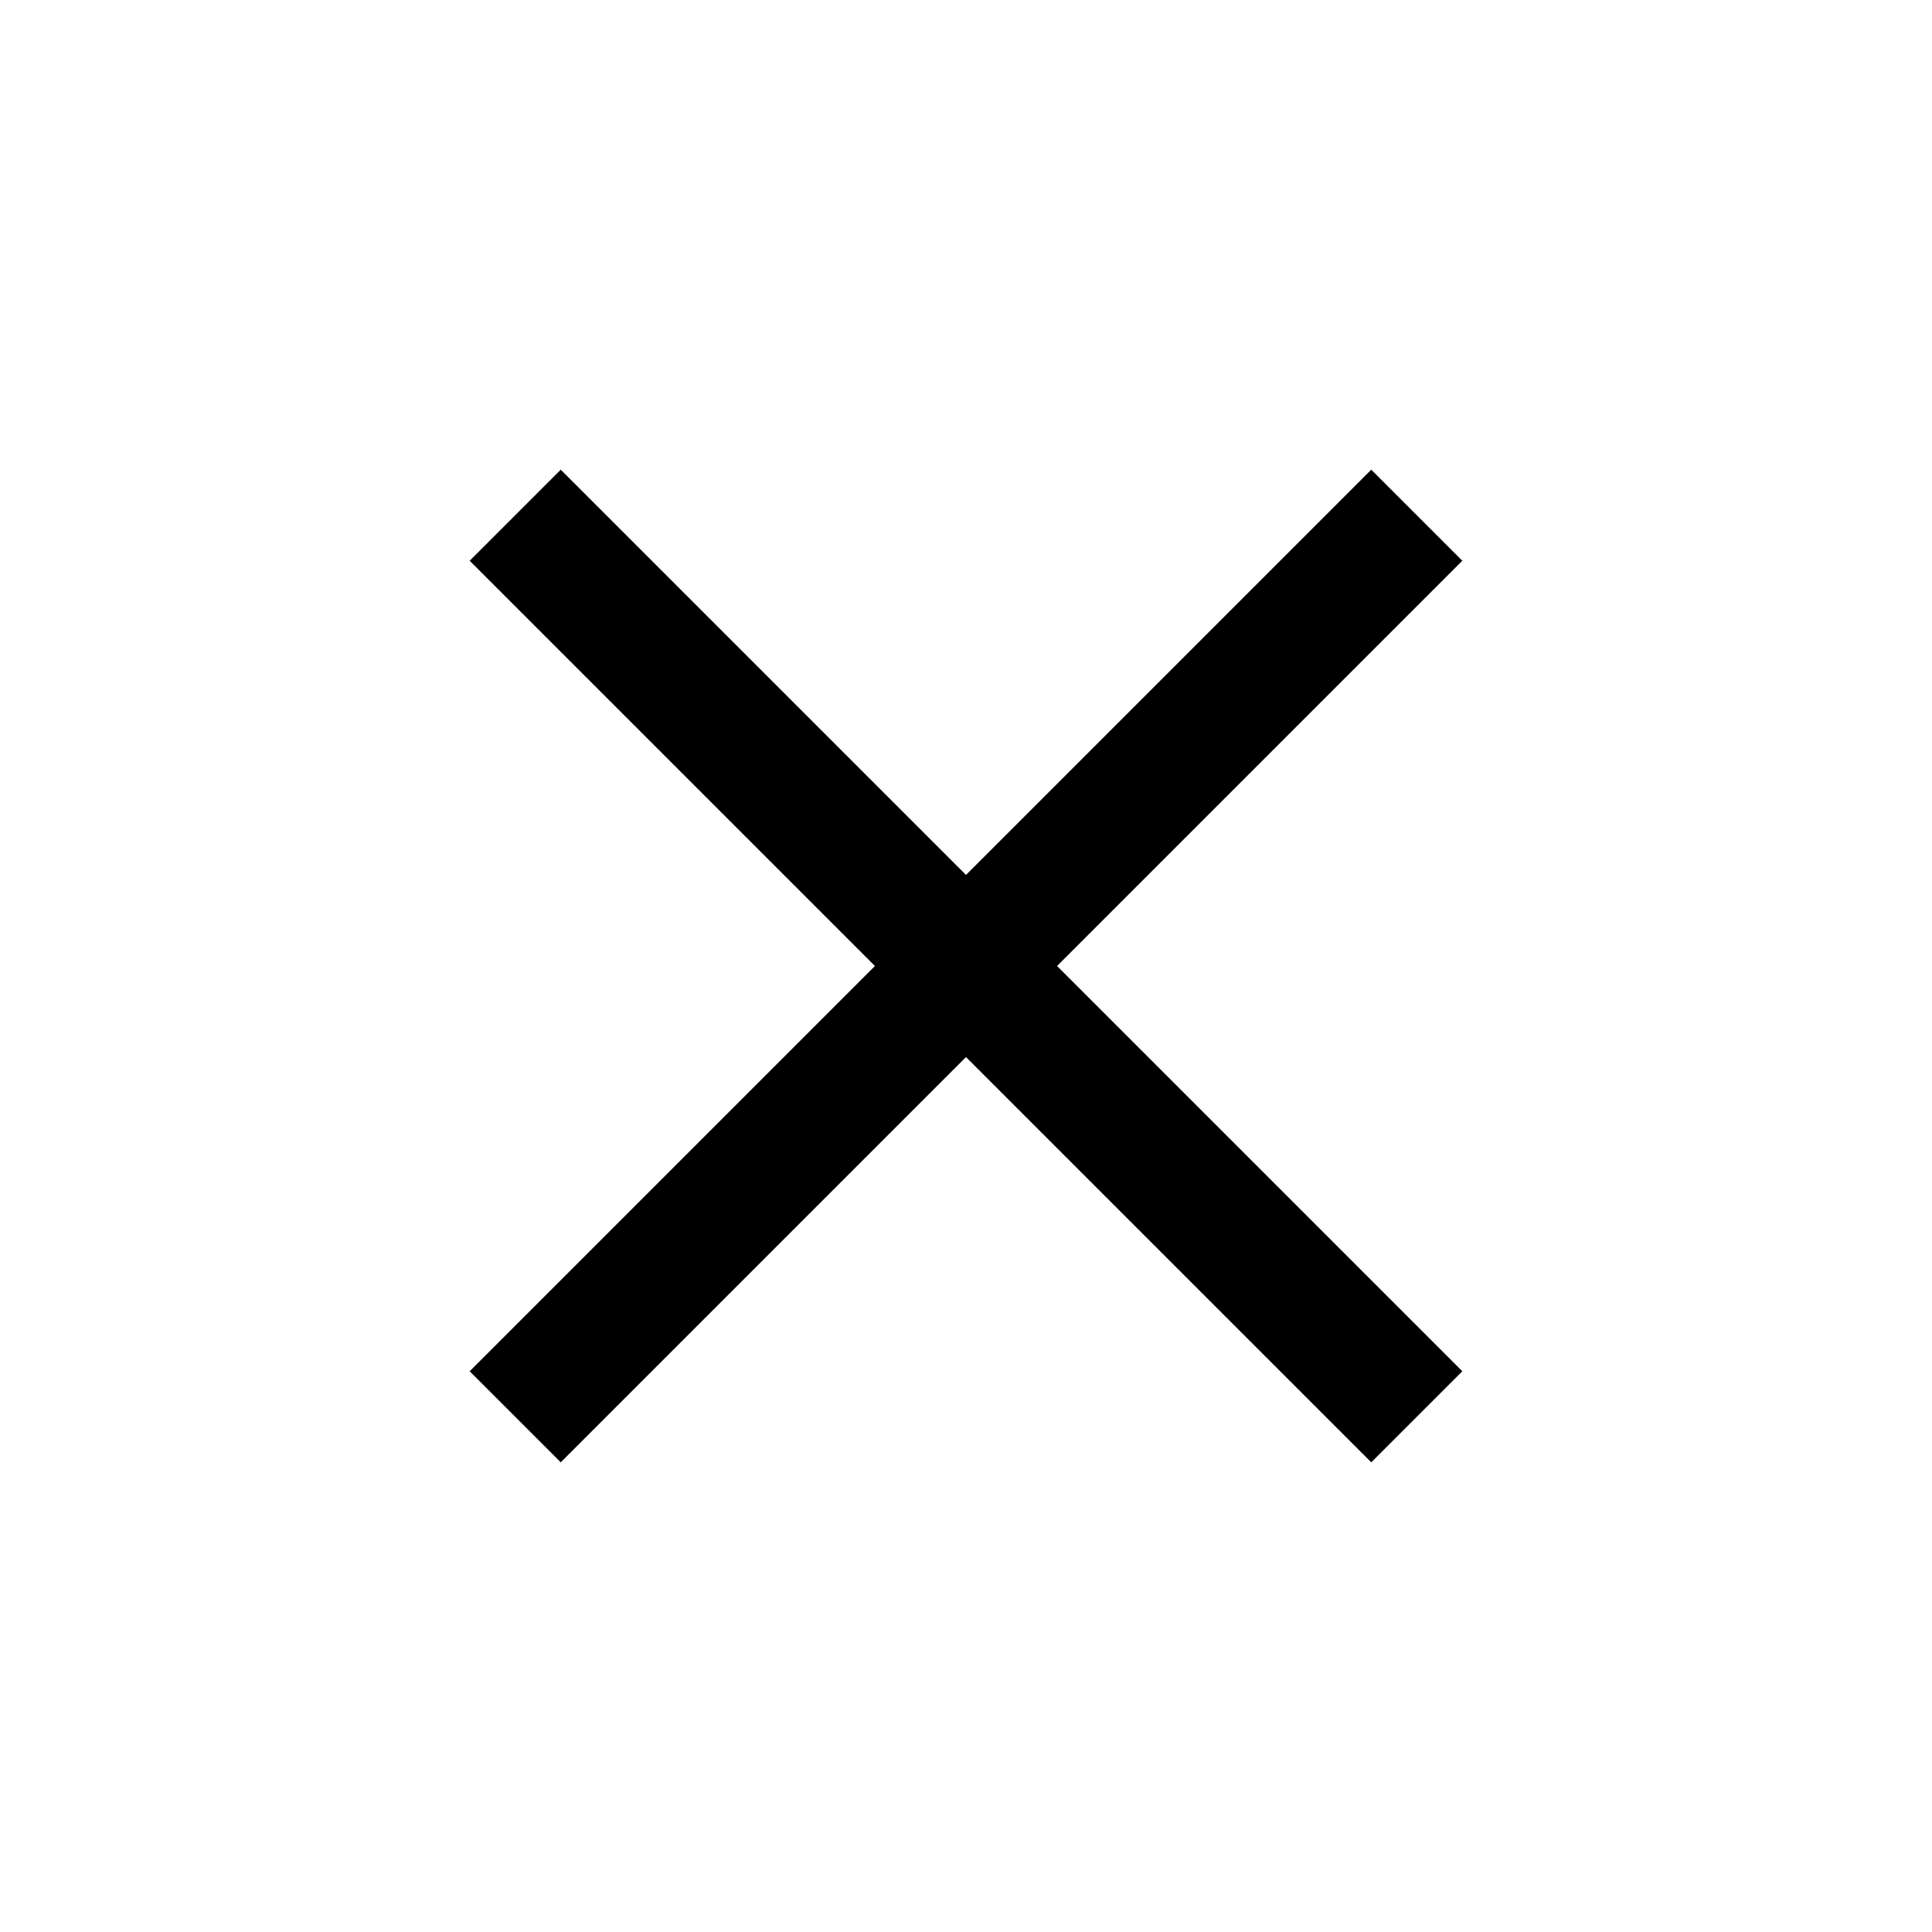
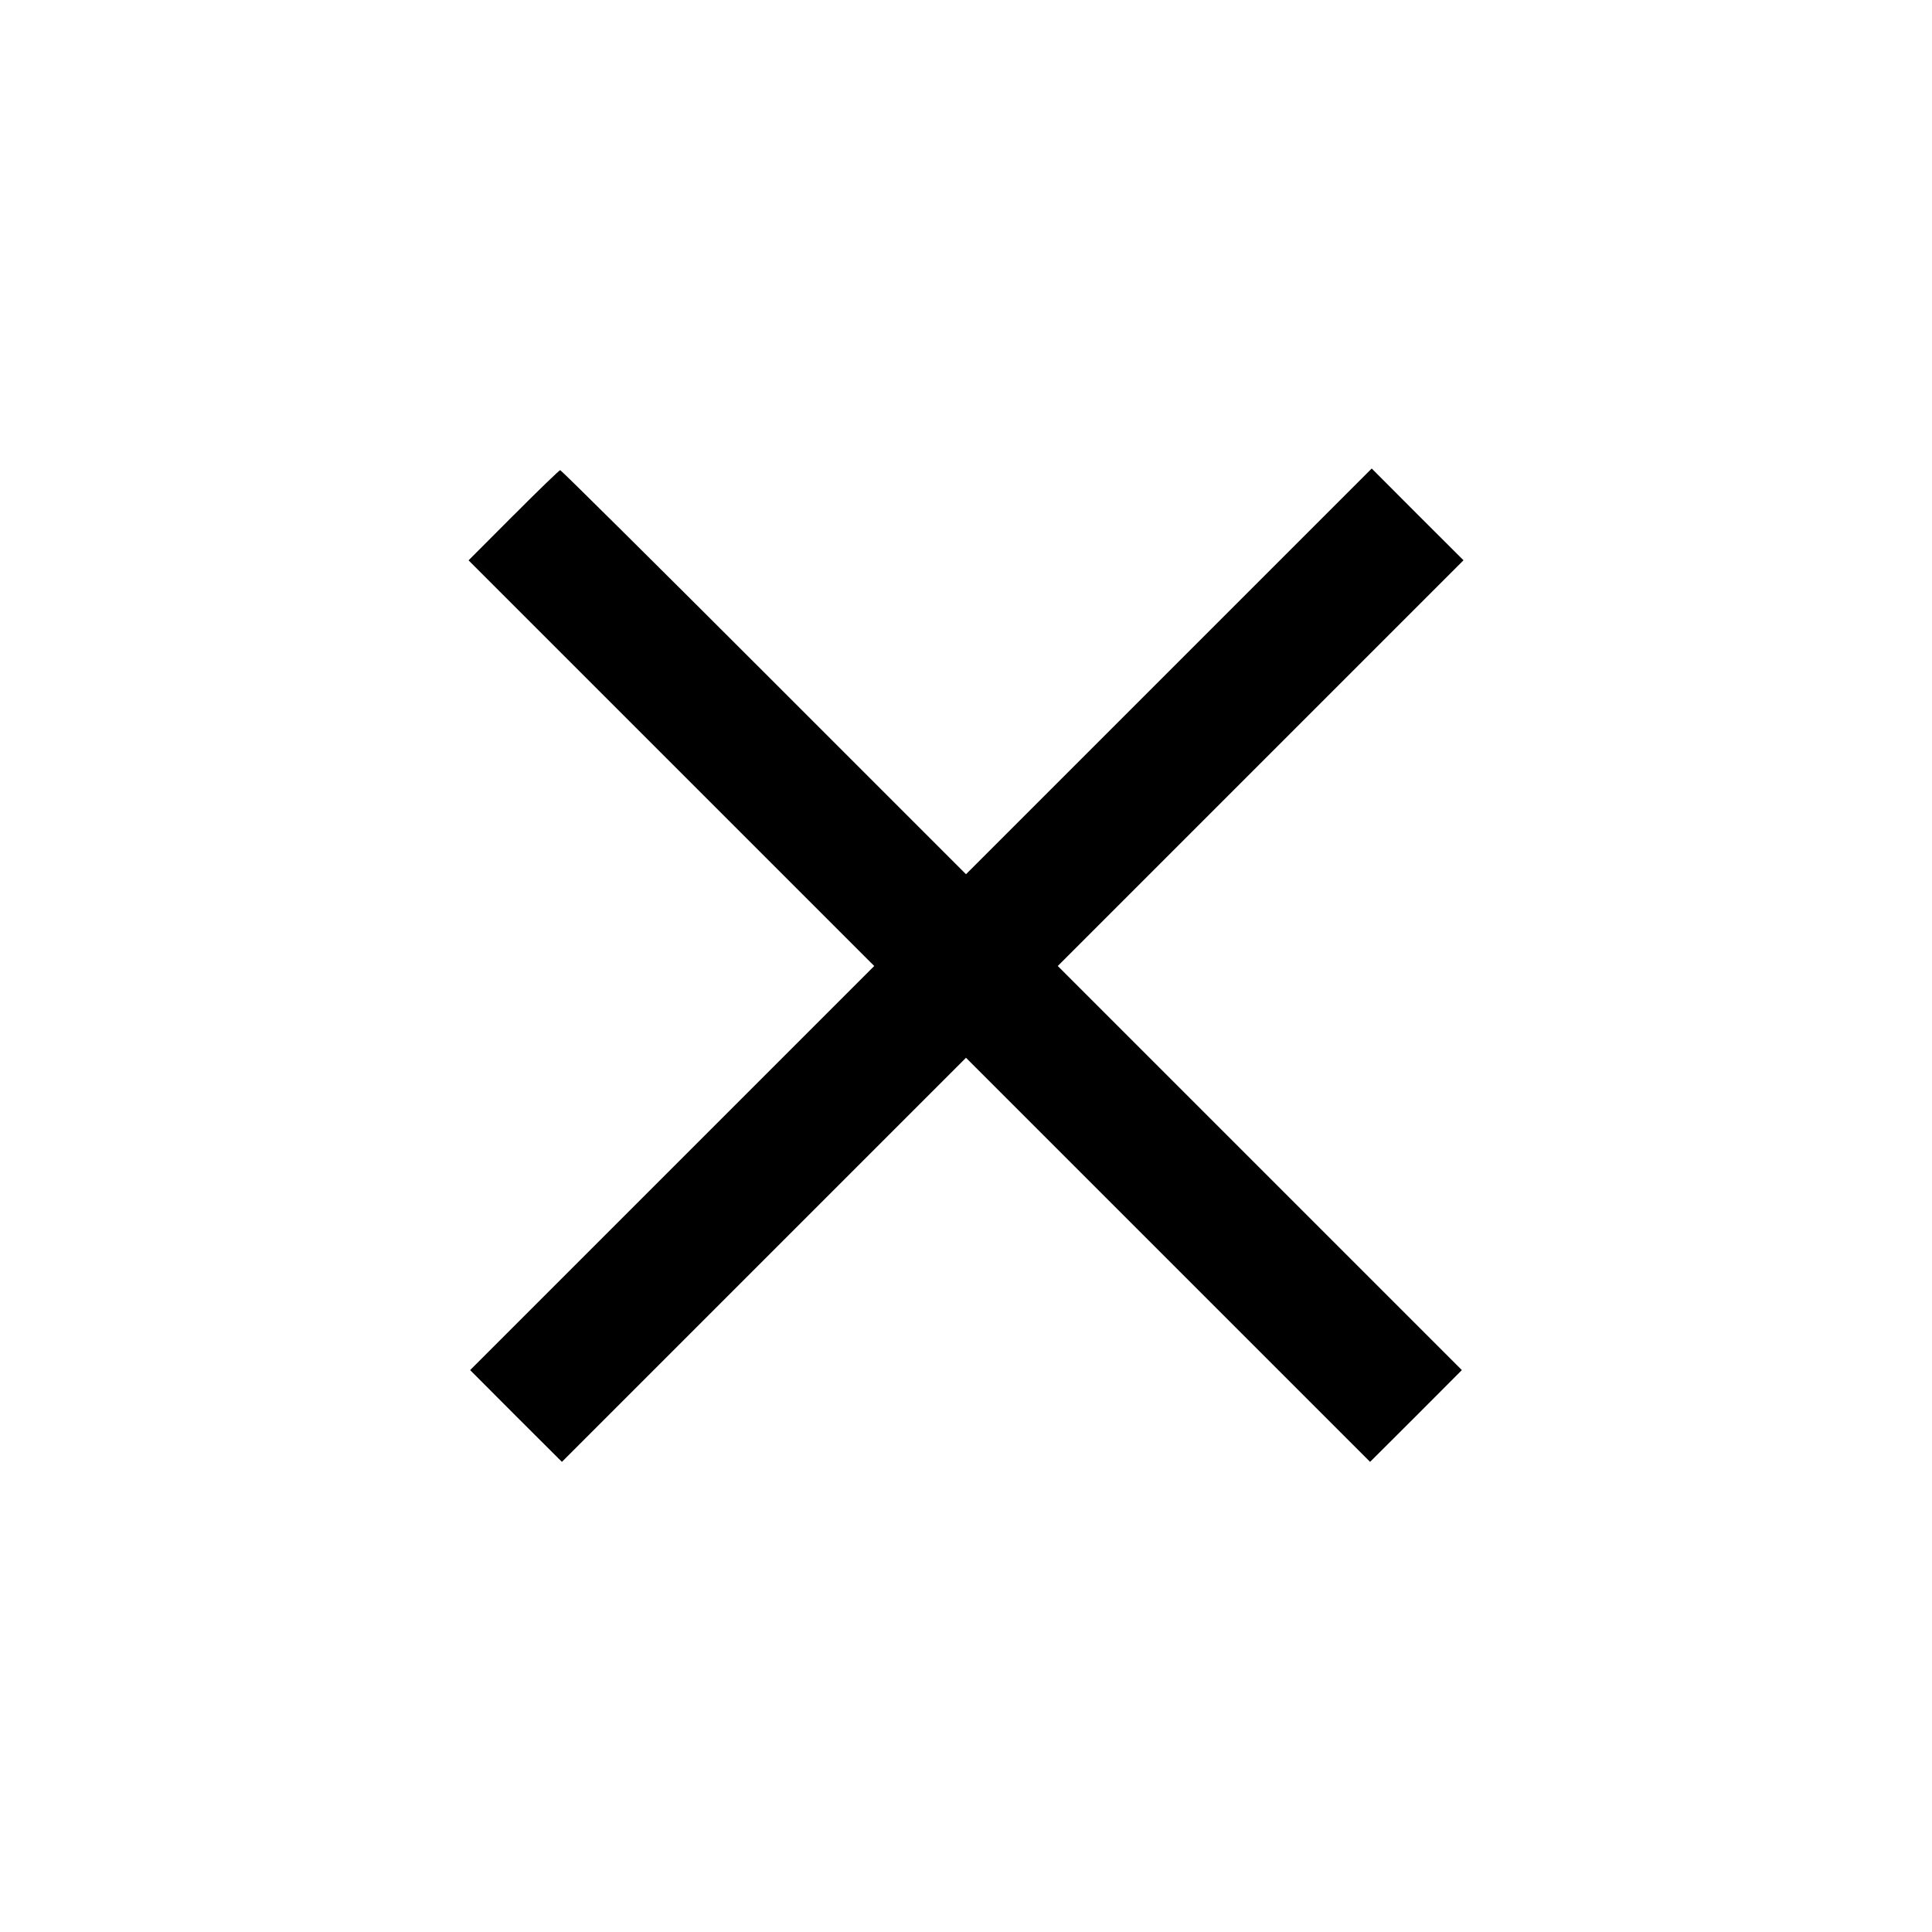
- <svg xmlns="http://www.w3.org/2000/svg" width="30" height="30" viewBox="0 0 30 30" fill="none">
-   <path d="M8 8L22 22" stroke="black" stroke-width="2" />
-   <path d="M8 22L22 8" stroke="black" stroke-width="2" />
+ <svg xmlns="http://www.w3.org/2000/svg" viewBox="0 0 32 32">
+   <path fill="currentColor" d="M8.507 8.533l-0.746 0.748 6.719 6.719-6.693 6.693 0.759 0.761 0.761 0.759 6.693-6.693 6.693 6.693 0.761-0.759 0.759-0.761-6.693-6.693 6.72-6.72-0.761-0.759-0.759-0.761-6.72 6.72-3.347-3.347c-1.84-1.84-3.359-3.346-3.374-3.346s-0.363 0.336-0.772 0.747z" />
</svg>
